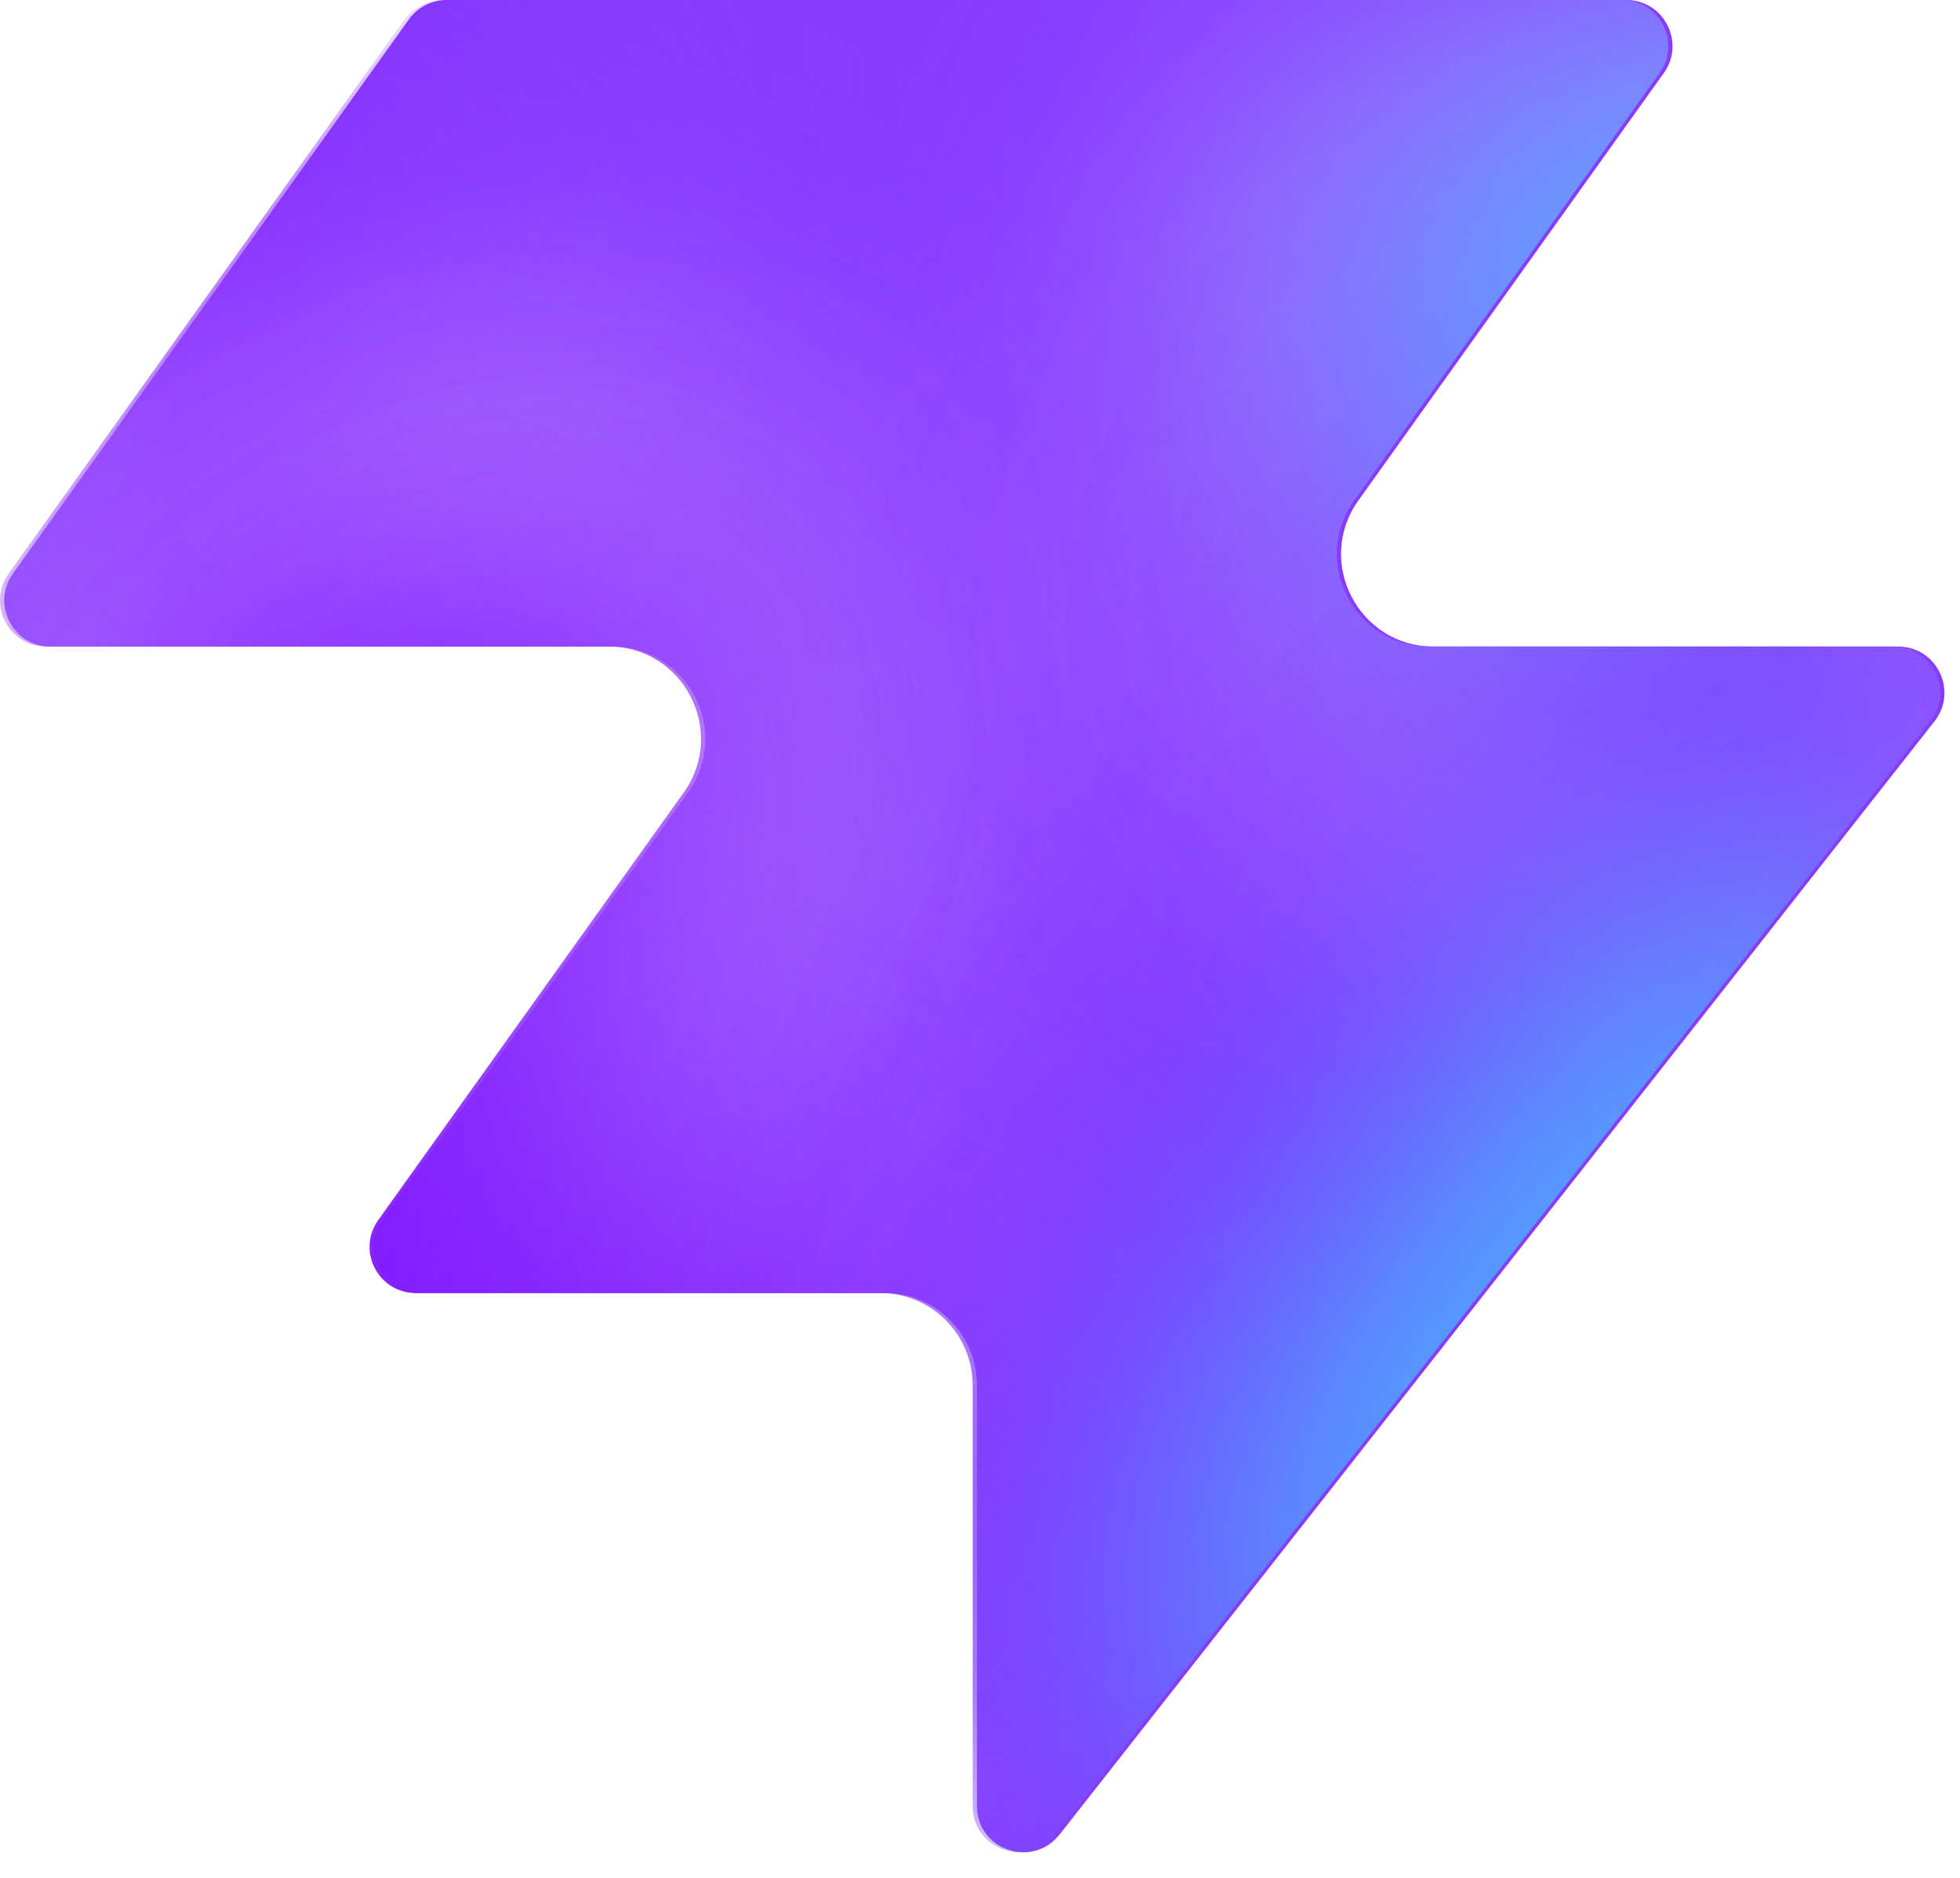
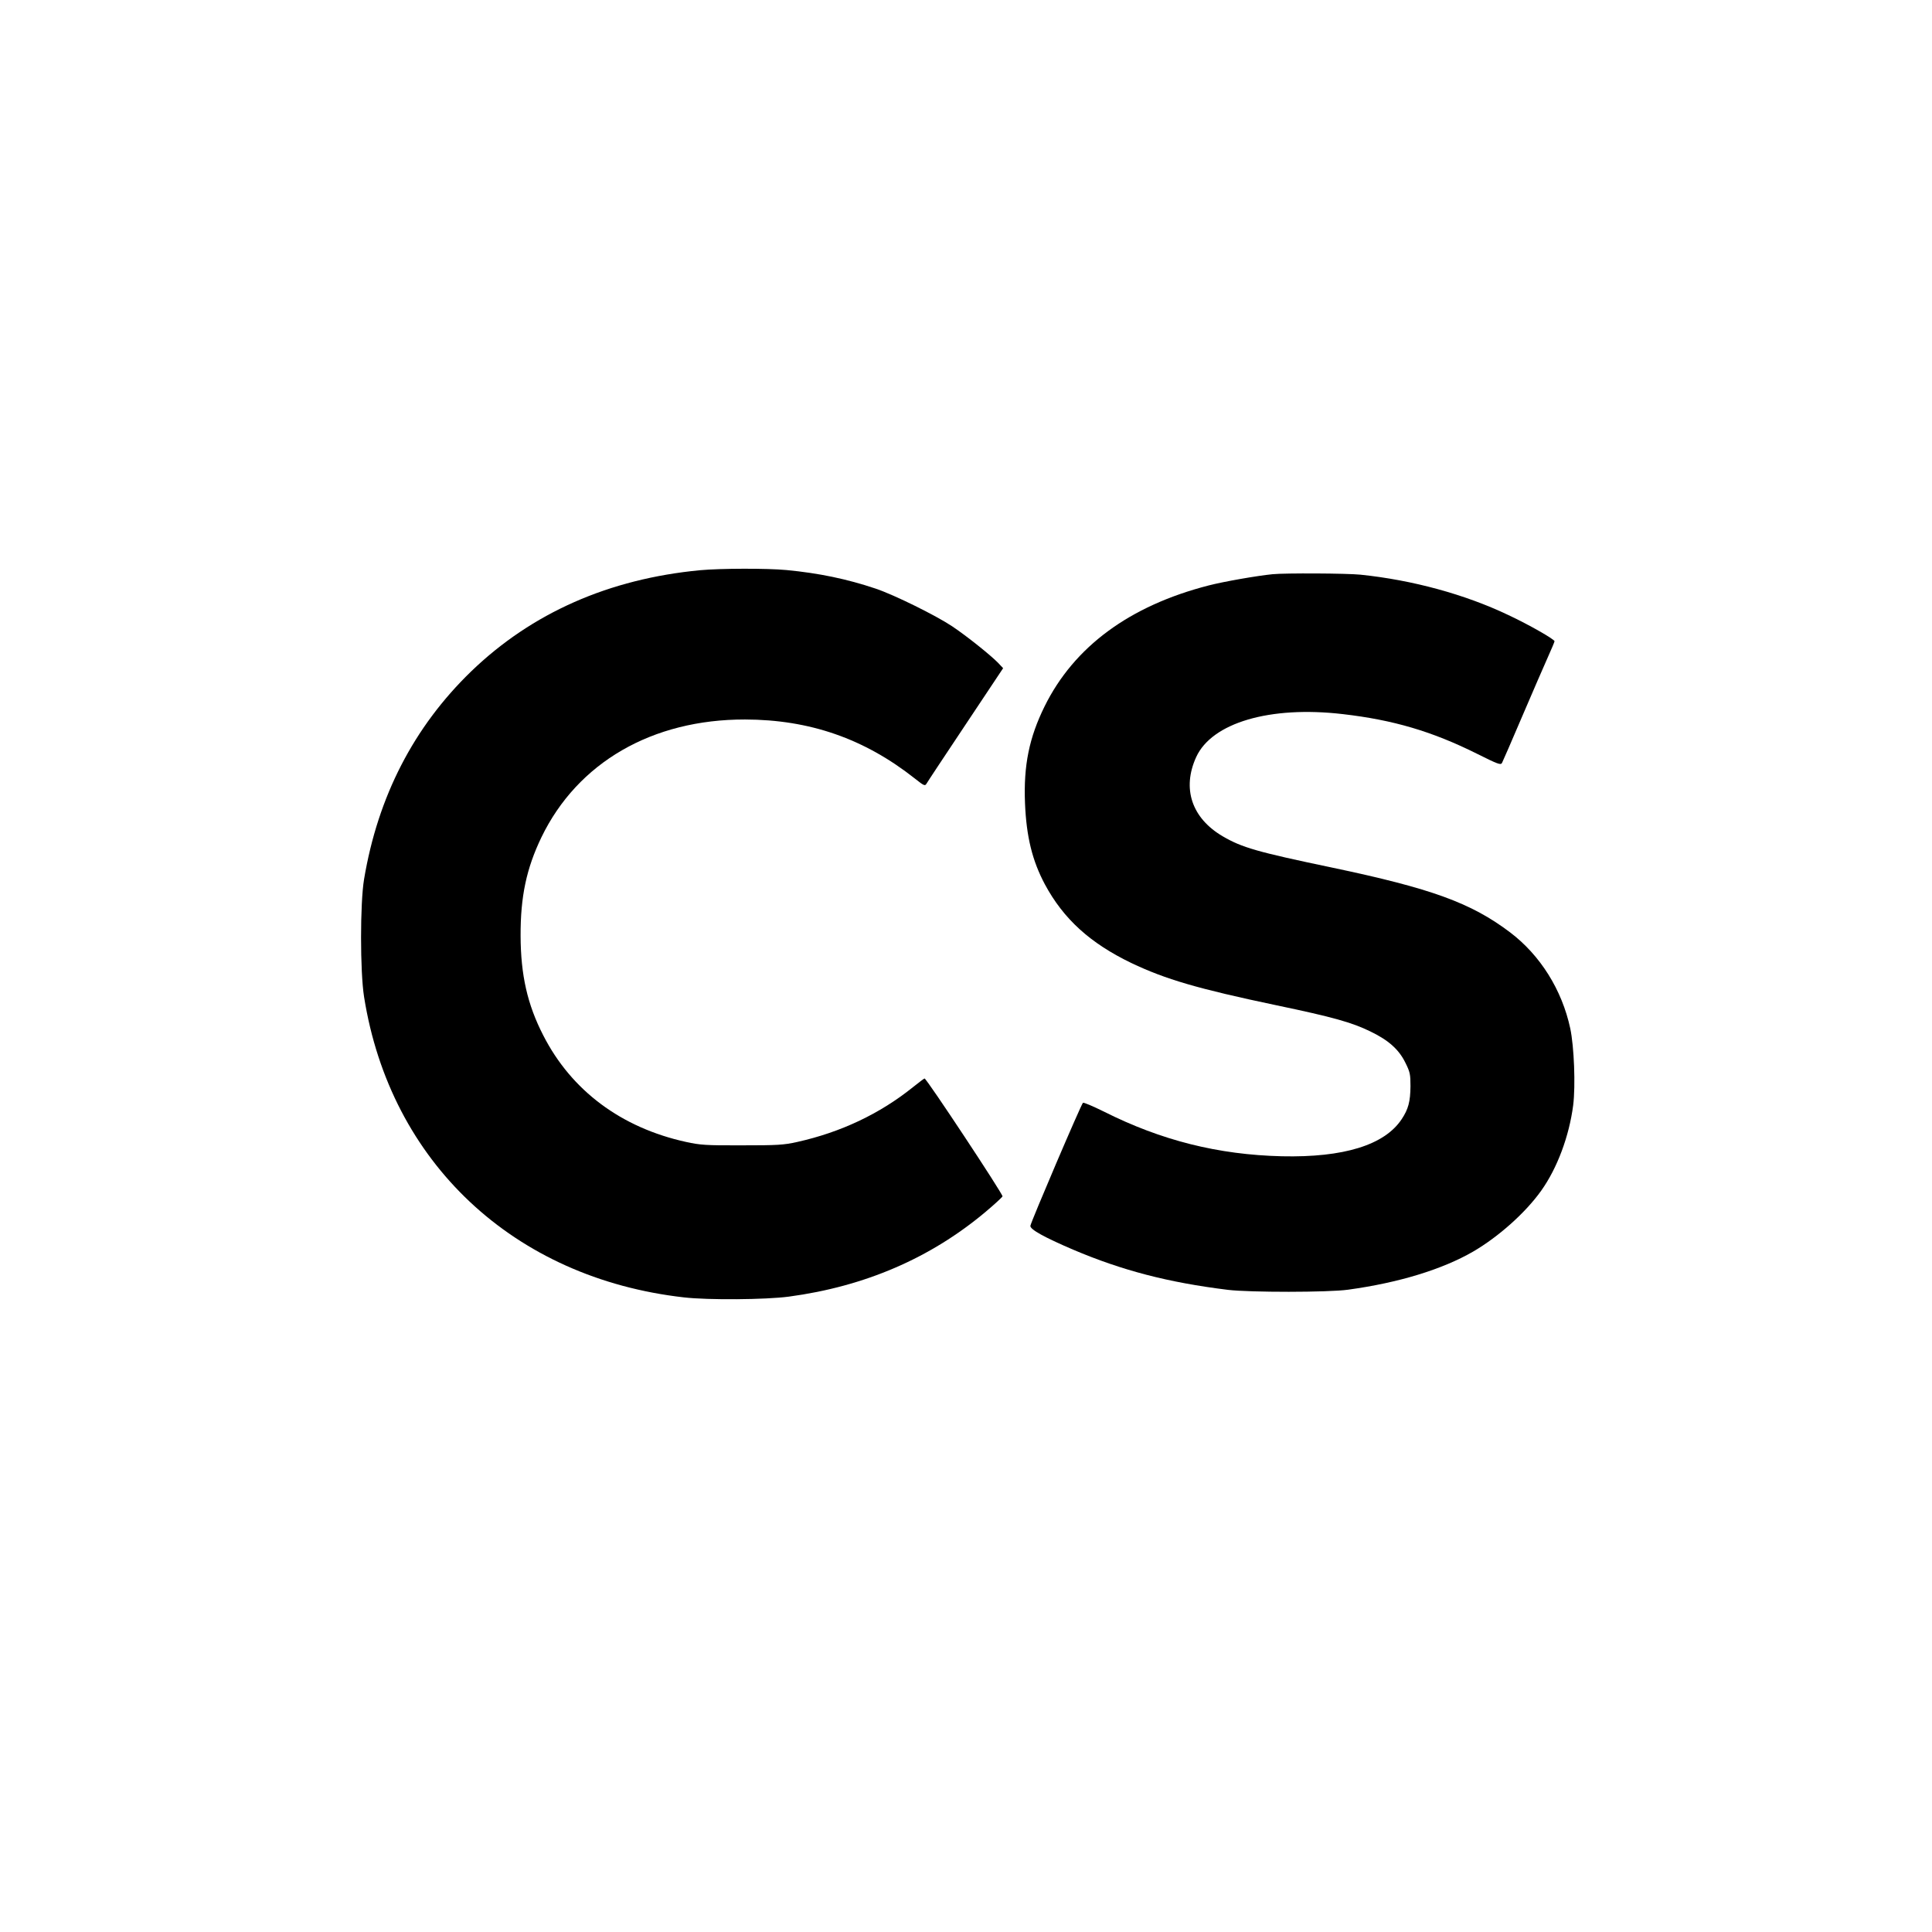
- <svg xmlns="http://www.w3.org/2000/svg" width="48" height="46" fill="none" viewBox="0 0 48 46">
-   <path fill="#863bff" d="M25.946 44.938c-.664.845-2.021.375-2.021-.698V33.937a2.26 2.26 0 0 0-2.262-2.262H10.287c-.92 0-1.456-1.04-.92-1.788l7.48-10.471c1.07-1.497 0-3.578-1.842-3.578H1.237c-.92 0-1.456-1.04-.92-1.788L10.013.474c.214-.297.556-.474.92-.474h28.894c.92 0 1.456 1.04.92 1.788l-7.48 10.471c-1.07 1.498 0 3.579 1.842 3.579h11.377c.943 0 1.473 1.088.89 1.83L25.947 44.94z" style="fill:#863bff;fill:color(display-p3 .525 .23 1);fill-opacity:1" />
-   <mask id="a" width="48" height="46" x="0" y="0" maskUnits="userSpaceOnUse" style="mask-type:alpha">
-     <path fill="#000" d="M25.842 44.938c-.664.844-2.021.375-2.021-.698V33.937a2.26 2.26 0 0 0-2.262-2.262H10.183c-.92 0-1.456-1.04-.92-1.788l7.48-10.471c1.07-1.498 0-3.579-1.842-3.579H1.133c-.92 0-1.456-1.04-.92-1.787L9.91.473c.214-.297.556-.474.92-.474h28.894c.92 0 1.456 1.04.92 1.788l-7.48 10.471c-1.07 1.498 0 3.578 1.842 3.578h11.377c.943 0 1.473 1.088.89 1.832L25.843 44.94z" style="fill:#000;fill-opacity:1" />
-   </mask>
-   <g mask="url(#a)">
-     <g filter="url(#b)">
-       <ellipse cx="5.508" cy="14.704" fill="#ede6ff" rx="5.508" ry="14.704" style="fill:#ede6ff;fill:color(display-p3 .927 .903 1);fill-opacity:1" transform="matrix(.00324 1 1 -.00324 -4.47 31.516)" />
-     </g>
-     <g filter="url(#c)">
-       <ellipse cx="10.399" cy="29.851" fill="#ede6ff" rx="10.399" ry="29.851" style="fill:#ede6ff;fill:color(display-p3 .927 .903 1);fill-opacity:1" transform="matrix(.00324 1 1 -.00324 -39.328 7.883)" />
-     </g>
-     <g filter="url(#d)">
-       <ellipse cx="5.508" cy="30.487" fill="#7e14ff" rx="5.508" ry="30.487" style="fill:#7e14ff;fill:color(display-p3 .492 .077 1);fill-opacity:1" transform="rotate(89.814 -25.913 -14.639)scale(1 -1)" />
-     </g>
-     <g filter="url(#e)">
-       <ellipse cx="5.508" cy="30.599" fill="#7e14ff" rx="5.508" ry="30.599" style="fill:#7e14ff;fill:color(display-p3 .492 .077 1);fill-opacity:1" transform="rotate(89.814 -32.644 -3.334)scale(1 -1)" />
-     </g>
-     <g filter="url(#f)">
-       <ellipse cx="5.508" cy="30.599" fill="#7e14ff" rx="5.508" ry="30.599" style="fill:#7e14ff;fill:color(display-p3 .492 .077 1);fill-opacity:1" transform="matrix(.00324 1 1 -.00324 -34.34 30.47)" />
-     </g>
-     <g filter="url(#g)">
-       <ellipse cx="14.072" cy="22.078" fill="#ede6ff" rx="14.072" ry="22.078" style="fill:#ede6ff;fill:color(display-p3 .927 .903 1);fill-opacity:1" transform="rotate(93.35 24.506 48.493)scale(-1 1)" />
-     </g>
-     <g filter="url(#h)">
-       <ellipse cx="3.47" cy="21.501" fill="#7e14ff" rx="3.47" ry="21.501" style="fill:#7e14ff;fill:color(display-p3 .492 .077 1);fill-opacity:1" transform="rotate(89.009 28.708 47.59)scale(-1 1)" />
-     </g>
-     <g filter="url(#i)">
-       <ellipse cx="3.47" cy="21.501" fill="#7e14ff" rx="3.47" ry="21.501" style="fill:#7e14ff;fill:color(display-p3 .492 .077 1);fill-opacity:1" transform="rotate(89.009 28.708 47.59)scale(-1 1)" />
-     </g>
-     <g filter="url(#j)">
-       <ellipse cx=".387" cy="8.972" fill="#7e14ff" rx="4.407" ry="29.108" style="fill:#7e14ff;fill:color(display-p3 .492 .077 1);fill-opacity:1" transform="rotate(39.51 .387 8.972)" />
-     </g>
-     <g filter="url(#k)">
-       <ellipse cx="47.523" cy="-6.092" fill="#7e14ff" rx="4.407" ry="29.108" style="fill:#7e14ff;fill:color(display-p3 .492 .077 1);fill-opacity:1" transform="rotate(37.892 47.523 -6.092)" />
-     </g>
-     <g filter="url(#l)">
-       <ellipse cx="41.412" cy="6.333" fill="#47bfff" rx="5.971" ry="9.665" style="fill:#47bfff;fill:color(display-p3 .28 .748 1);fill-opacity:1" transform="rotate(37.892 41.412 6.333)" />
-     </g>
-     <g filter="url(#m)">
-       <ellipse cx="-1.879" cy="38.332" fill="#7e14ff" rx="4.407" ry="29.108" style="fill:#7e14ff;fill:color(display-p3 .492 .077 1);fill-opacity:1" transform="rotate(37.892 -1.88 38.332)" />
-     </g>
-     <g filter="url(#n)">
-       <ellipse cx="-1.879" cy="38.332" fill="#7e14ff" rx="4.407" ry="29.108" style="fill:#7e14ff;fill:color(display-p3 .492 .077 1);fill-opacity:1" transform="rotate(37.892 -1.88 38.332)" />
-     </g>
-     <g filter="url(#o)">
-       <ellipse cx="35.651" cy="29.907" fill="#7e14ff" rx="4.407" ry="29.108" style="fill:#7e14ff;fill:color(display-p3 .492 .077 1);fill-opacity:1" transform="rotate(37.892 35.651 29.907)" />
-     </g>
-     <g filter="url(#p)">
-       <ellipse cx="38.418" cy="32.4" fill="#47bfff" rx="5.971" ry="15.297" style="fill:#47bfff;fill:color(display-p3 .28 .748 1);fill-opacity:1" transform="rotate(37.892 38.418 32.4)" />
-     </g>
+ <svg xmlns="http://www.w3.org/2000/svg" version="1.0" width="1254pt" height="1254pt" viewBox="0 0 1254 1254" preserveAspectRatio="xMidYMid meet">
+   <g transform="translate(0,1254) scale(0.1,-0.1)" fill="#000000" stroke="none">
+     <path d="M4545 8839 c-592 -56 -1093 -277 -1487 -657 -372 -360 -605 -811 -695 -1349 -26 -155 -26 -599 0 -763 170 -1074 971 -1826 2077 -1951 157 -18 530 -15 680 5 493 66 920 250 1278 551 57 48 106 93 109 100 4 13 -493 765 -506 765 -3 0 -37 -26 -76 -57 -214 -172 -467 -292 -750 -355 -89 -20 -129 -22 -360 -22 -233 -1 -271 2 -362 22 -420 92 -744 333 -927 692 -103 200 -146 392 -147 645 -1 256 38 438 135 640 235 486 719 766 1322 765 419 -1 774 -124 1103 -384 59 -47 65 -49 75 -32 6 11 120 183 254 384 l243 365 -33 35 c-49 50 -201 172 -298 237 -105 70 -374 203 -495 244 -190 64 -372 101 -580 121 -127 12 -429 11 -560 -1z" />
+     <path d="M8260 8813 c-102 -10 -318 -48 -415 -73 -514 -132 -874 -398 -1065 -785 -100 -203 -137 -383 -127 -629 9 -217 47 -372 129 -526 121 -225 294 -382 562 -511 221 -105 427 -166 941 -274 368 -77 489 -111 610 -170 118 -57 185 -117 227 -203 30 -60 33 -75 33 -152 -1 -101 -14 -149 -57 -214 -111 -168 -376 -250 -778 -241 -412 10 -781 102 -1155 290 -71 35 -132 61 -136 57 -14 -15 -336 -769 -341 -798 -4 -23 88 -74 277 -155 318 -135 616 -213 1005 -261 141 -17 653 -17 780 1 329 45 612 132 811 247 165 96 340 252 442 395 105 147 182 355 208 555 16 129 6 381 -19 499 -54 251 -195 475 -390 623 -254 192 -510 285 -1157 421 -488 102 -584 130 -709 203 -201 118 -265 310 -172 514 102 223 479 334 951 279 329 -38 580 -112 873 -258 134 -67 153 -74 161 -59 5 9 64 145 131 302 67 157 142 329 166 383 24 53 44 101 44 105 0 12 -165 107 -300 170 -281 134 -621 227 -960 262 -88 9 -490 11 -570 3z" />
  </g>
-   <defs>
-     <filter id="b" width="60.045" height="41.654" x="-19.77" y="16.149" color-interpolation-filters="sRGB" filterUnits="userSpaceOnUse">
-       <feFlood flood-opacity="0" result="BackgroundImageFix" />
-       <feBlend in="SourceGraphic" in2="BackgroundImageFix" result="shape" />
-       <feGaussianBlur result="effect1_foregroundBlur_2002_17158" stdDeviation="7.659" />
-     </filter>
-     <filter id="c" width="90.34" height="51.437" x="-54.613" y="-7.533" color-interpolation-filters="sRGB" filterUnits="userSpaceOnUse">
-       <feFlood flood-opacity="0" result="BackgroundImageFix" />
-       <feBlend in="SourceGraphic" in2="BackgroundImageFix" result="shape" />
-       <feGaussianBlur result="effect1_foregroundBlur_2002_17158" stdDeviation="7.659" />
-     </filter>
-     <filter id="d" width="79.355" height="29.4" x="-49.64" y="2.03" color-interpolation-filters="sRGB" filterUnits="userSpaceOnUse">
-       <feFlood flood-opacity="0" result="BackgroundImageFix" />
-       <feBlend in="SourceGraphic" in2="BackgroundImageFix" result="shape" />
-       <feGaussianBlur result="effect1_foregroundBlur_2002_17158" stdDeviation="4.596" />
-     </filter>
-     <filter id="e" width="79.579" height="29.4" x="-45.045" y="20.029" color-interpolation-filters="sRGB" filterUnits="userSpaceOnUse">
-       <feFlood flood-opacity="0" result="BackgroundImageFix" />
-       <feBlend in="SourceGraphic" in2="BackgroundImageFix" result="shape" />
-       <feGaussianBlur result="effect1_foregroundBlur_2002_17158" stdDeviation="4.596" />
-     </filter>
-     <filter id="f" width="79.579" height="29.4" x="-43.513" y="21.178" color-interpolation-filters="sRGB" filterUnits="userSpaceOnUse">
-       <feFlood flood-opacity="0" result="BackgroundImageFix" />
-       <feBlend in="SourceGraphic" in2="BackgroundImageFix" result="shape" />
-       <feGaussianBlur result="effect1_foregroundBlur_2002_17158" stdDeviation="4.596" />
-     </filter>
-     <filter id="g" width="74.749" height="58.852" x="15.756" y="-17.901" color-interpolation-filters="sRGB" filterUnits="userSpaceOnUse">
-       <feFlood flood-opacity="0" result="BackgroundImageFix" />
-       <feBlend in="SourceGraphic" in2="BackgroundImageFix" result="shape" />
-       <feGaussianBlur result="effect1_foregroundBlur_2002_17158" stdDeviation="7.659" />
-     </filter>
-     <filter id="h" width="61.377" height="25.362" x="23.548" y="2.284" color-interpolation-filters="sRGB" filterUnits="userSpaceOnUse">
-       <feFlood flood-opacity="0" result="BackgroundImageFix" />
-       <feBlend in="SourceGraphic" in2="BackgroundImageFix" result="shape" />
-       <feGaussianBlur result="effect1_foregroundBlur_2002_17158" stdDeviation="4.596" />
-     </filter>
-     <filter id="i" width="61.377" height="25.362" x="23.548" y="2.284" color-interpolation-filters="sRGB" filterUnits="userSpaceOnUse">
-       <feFlood flood-opacity="0" result="BackgroundImageFix" />
-       <feBlend in="SourceGraphic" in2="BackgroundImageFix" result="shape" />
-       <feGaussianBlur result="effect1_foregroundBlur_2002_17158" stdDeviation="4.596" />
-     </filter>
-     <filter id="j" width="56.045" height="63.649" x="-27.636" y="-22.853" color-interpolation-filters="sRGB" filterUnits="userSpaceOnUse">
-       <feFlood flood-opacity="0" result="BackgroundImageFix" />
-       <feBlend in="SourceGraphic" in2="BackgroundImageFix" result="shape" />
-       <feGaussianBlur result="effect1_foregroundBlur_2002_17158" stdDeviation="4.596" />
-     </filter>
-     <filter id="k" width="54.814" height="64.646" x="20.116" y="-38.415" color-interpolation-filters="sRGB" filterUnits="userSpaceOnUse">
-       <feFlood flood-opacity="0" result="BackgroundImageFix" />
-       <feBlend in="SourceGraphic" in2="BackgroundImageFix" result="shape" />
-       <feGaussianBlur result="effect1_foregroundBlur_2002_17158" stdDeviation="4.596" />
-     </filter>
-     <filter id="l" width="33.541" height="35.313" x="24.641" y="-11.323" color-interpolation-filters="sRGB" filterUnits="userSpaceOnUse">
-       <feFlood flood-opacity="0" result="BackgroundImageFix" />
-       <feBlend in="SourceGraphic" in2="BackgroundImageFix" result="shape" />
-       <feGaussianBlur result="effect1_foregroundBlur_2002_17158" stdDeviation="4.596" />
-     </filter>
-     <filter id="m" width="54.814" height="64.646" x="-29.286" y="6.009" color-interpolation-filters="sRGB" filterUnits="userSpaceOnUse">
-       <feFlood flood-opacity="0" result="BackgroundImageFix" />
-       <feBlend in="SourceGraphic" in2="BackgroundImageFix" result="shape" />
-       <feGaussianBlur result="effect1_foregroundBlur_2002_17158" stdDeviation="4.596" />
-     </filter>
-     <filter id="n" width="54.814" height="64.646" x="-29.286" y="6.009" color-interpolation-filters="sRGB" filterUnits="userSpaceOnUse">
-       <feFlood flood-opacity="0" result="BackgroundImageFix" />
-       <feBlend in="SourceGraphic" in2="BackgroundImageFix" result="shape" />
-       <feGaussianBlur result="effect1_foregroundBlur_2002_17158" stdDeviation="4.596" />
-     </filter>
-     <filter id="o" width="54.814" height="64.646" x="8.244" y="-2.416" color-interpolation-filters="sRGB" filterUnits="userSpaceOnUse">
-       <feFlood flood-opacity="0" result="BackgroundImageFix" />
-       <feBlend in="SourceGraphic" in2="BackgroundImageFix" result="shape" />
-       <feGaussianBlur result="effect1_foregroundBlur_2002_17158" stdDeviation="4.596" />
-     </filter>
-     <filter id="p" width="39.409" height="43.623" x="18.713" y="10.588" color-interpolation-filters="sRGB" filterUnits="userSpaceOnUse">
-       <feFlood flood-opacity="0" result="BackgroundImageFix" />
-       <feBlend in="SourceGraphic" in2="BackgroundImageFix" result="shape" />
-       <feGaussianBlur result="effect1_foregroundBlur_2002_17158" stdDeviation="4.596" />
-     </filter>
-   </defs>
</svg>
